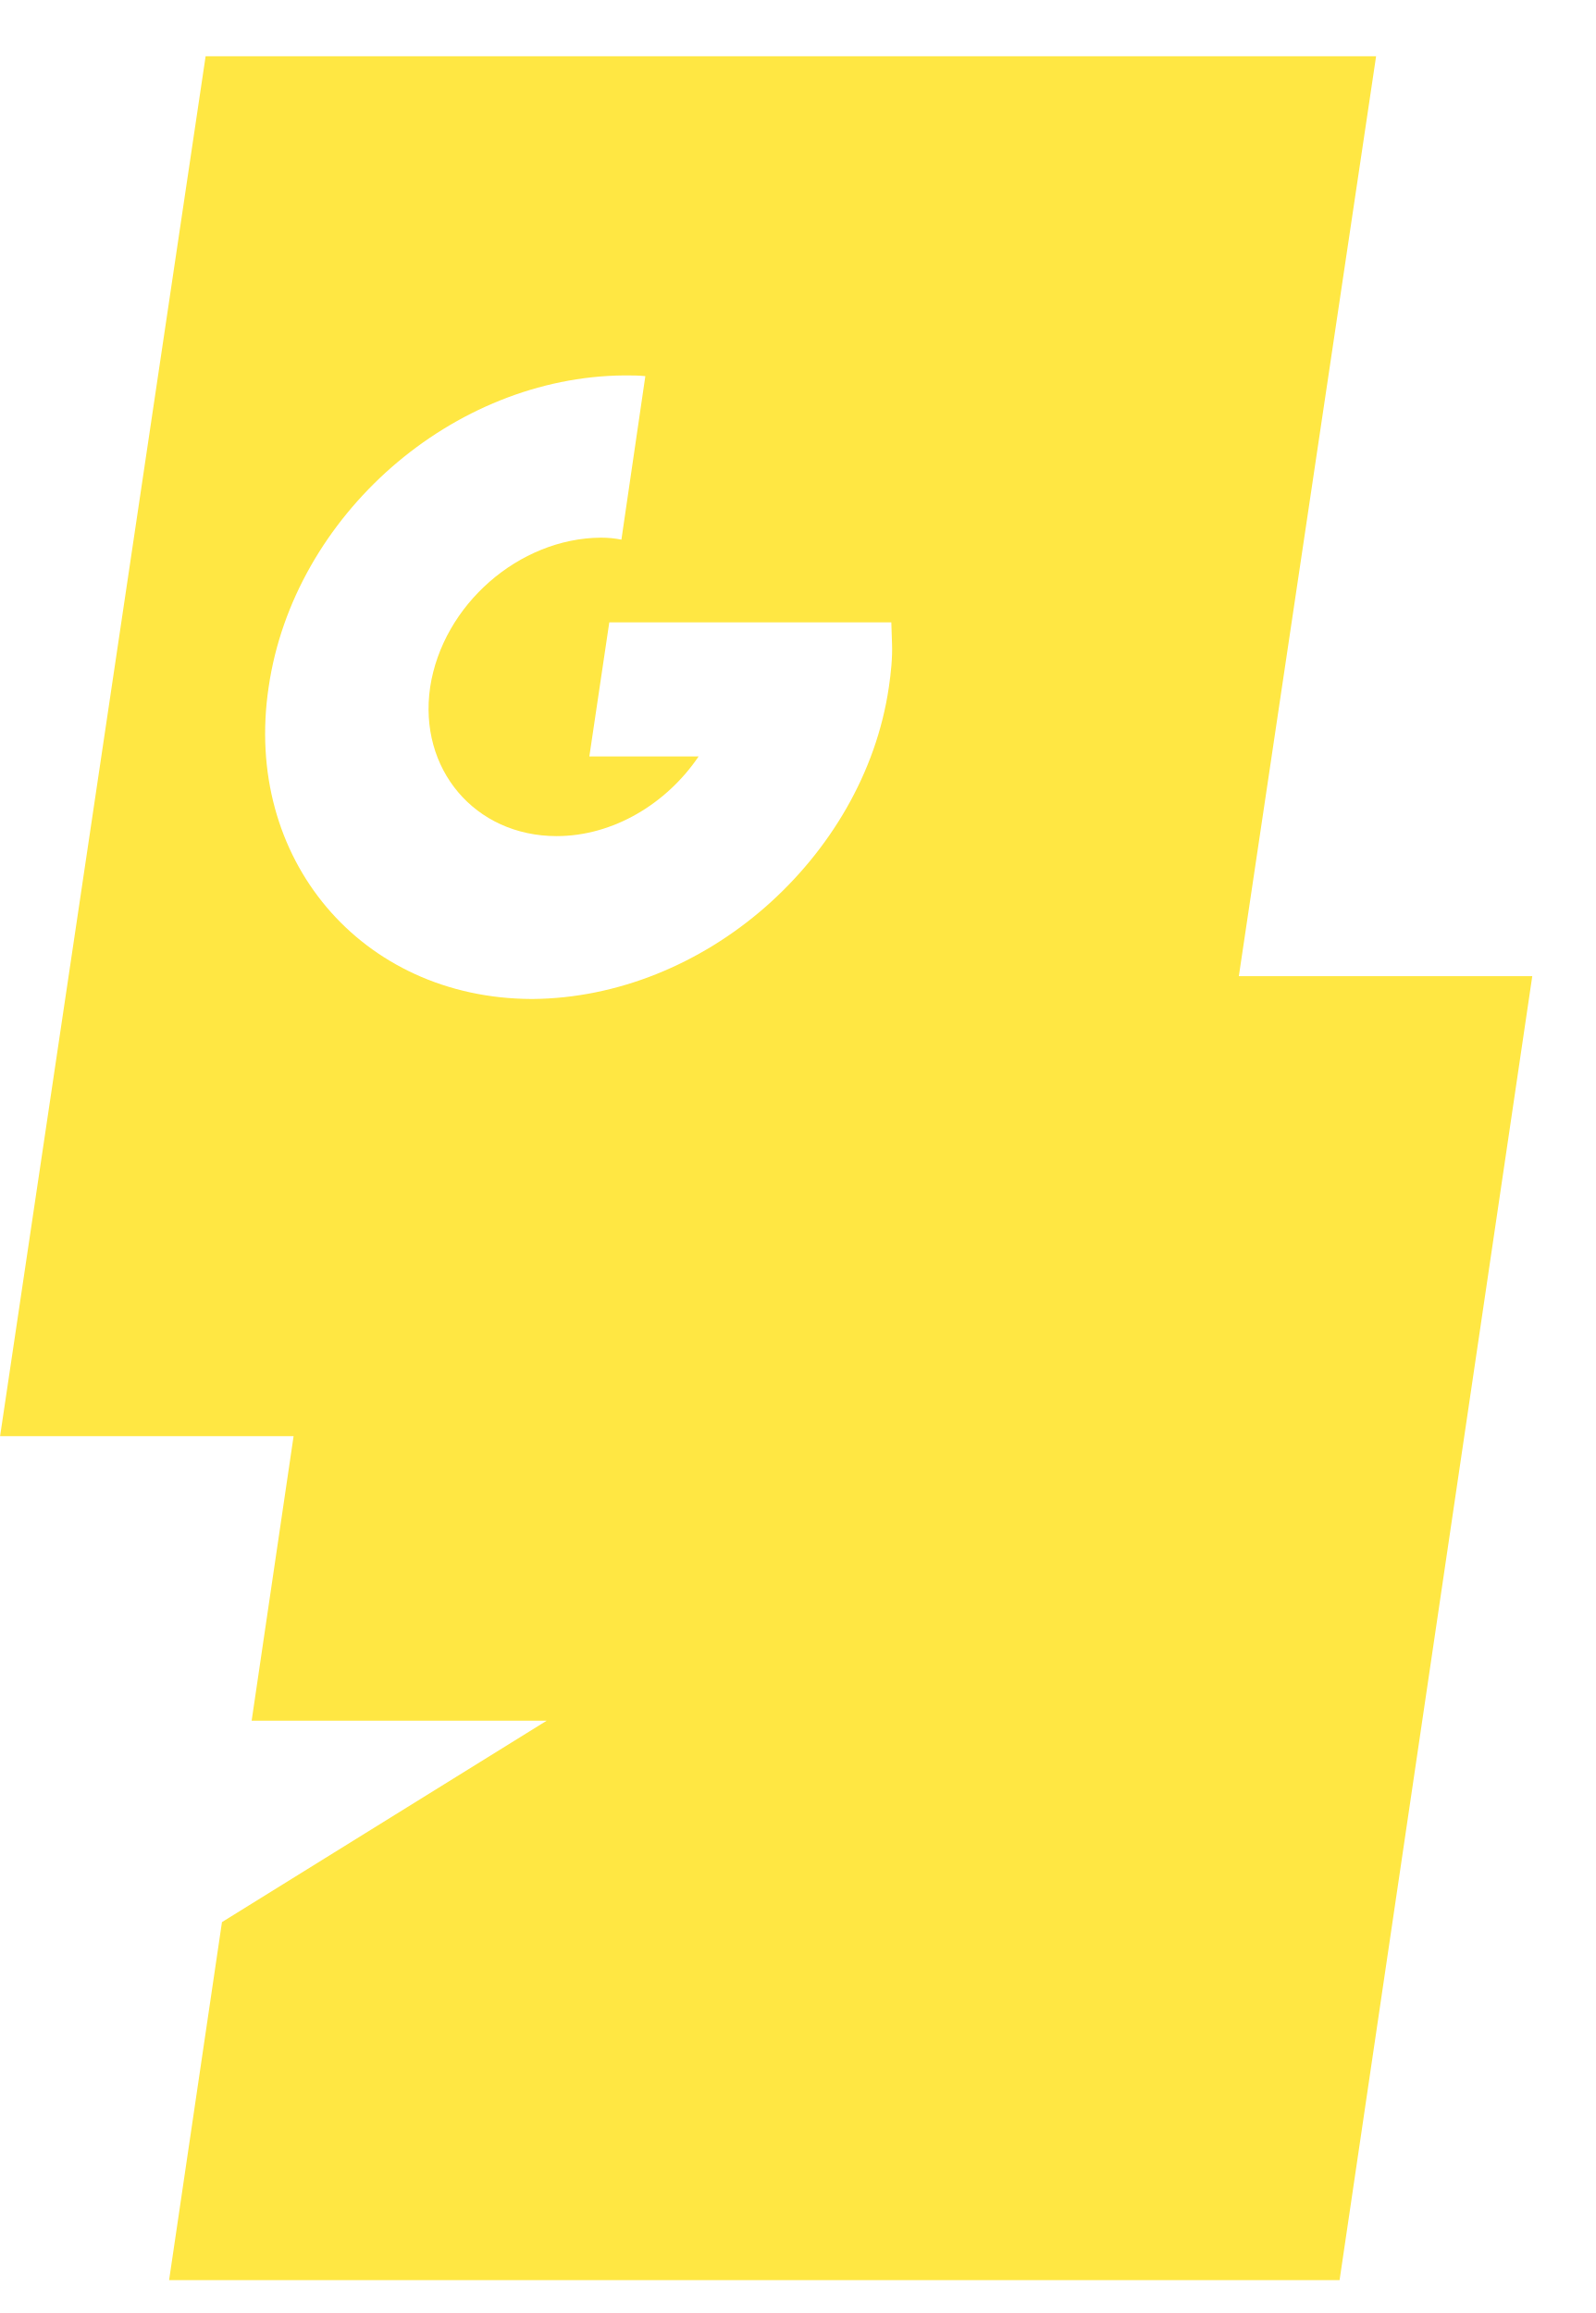
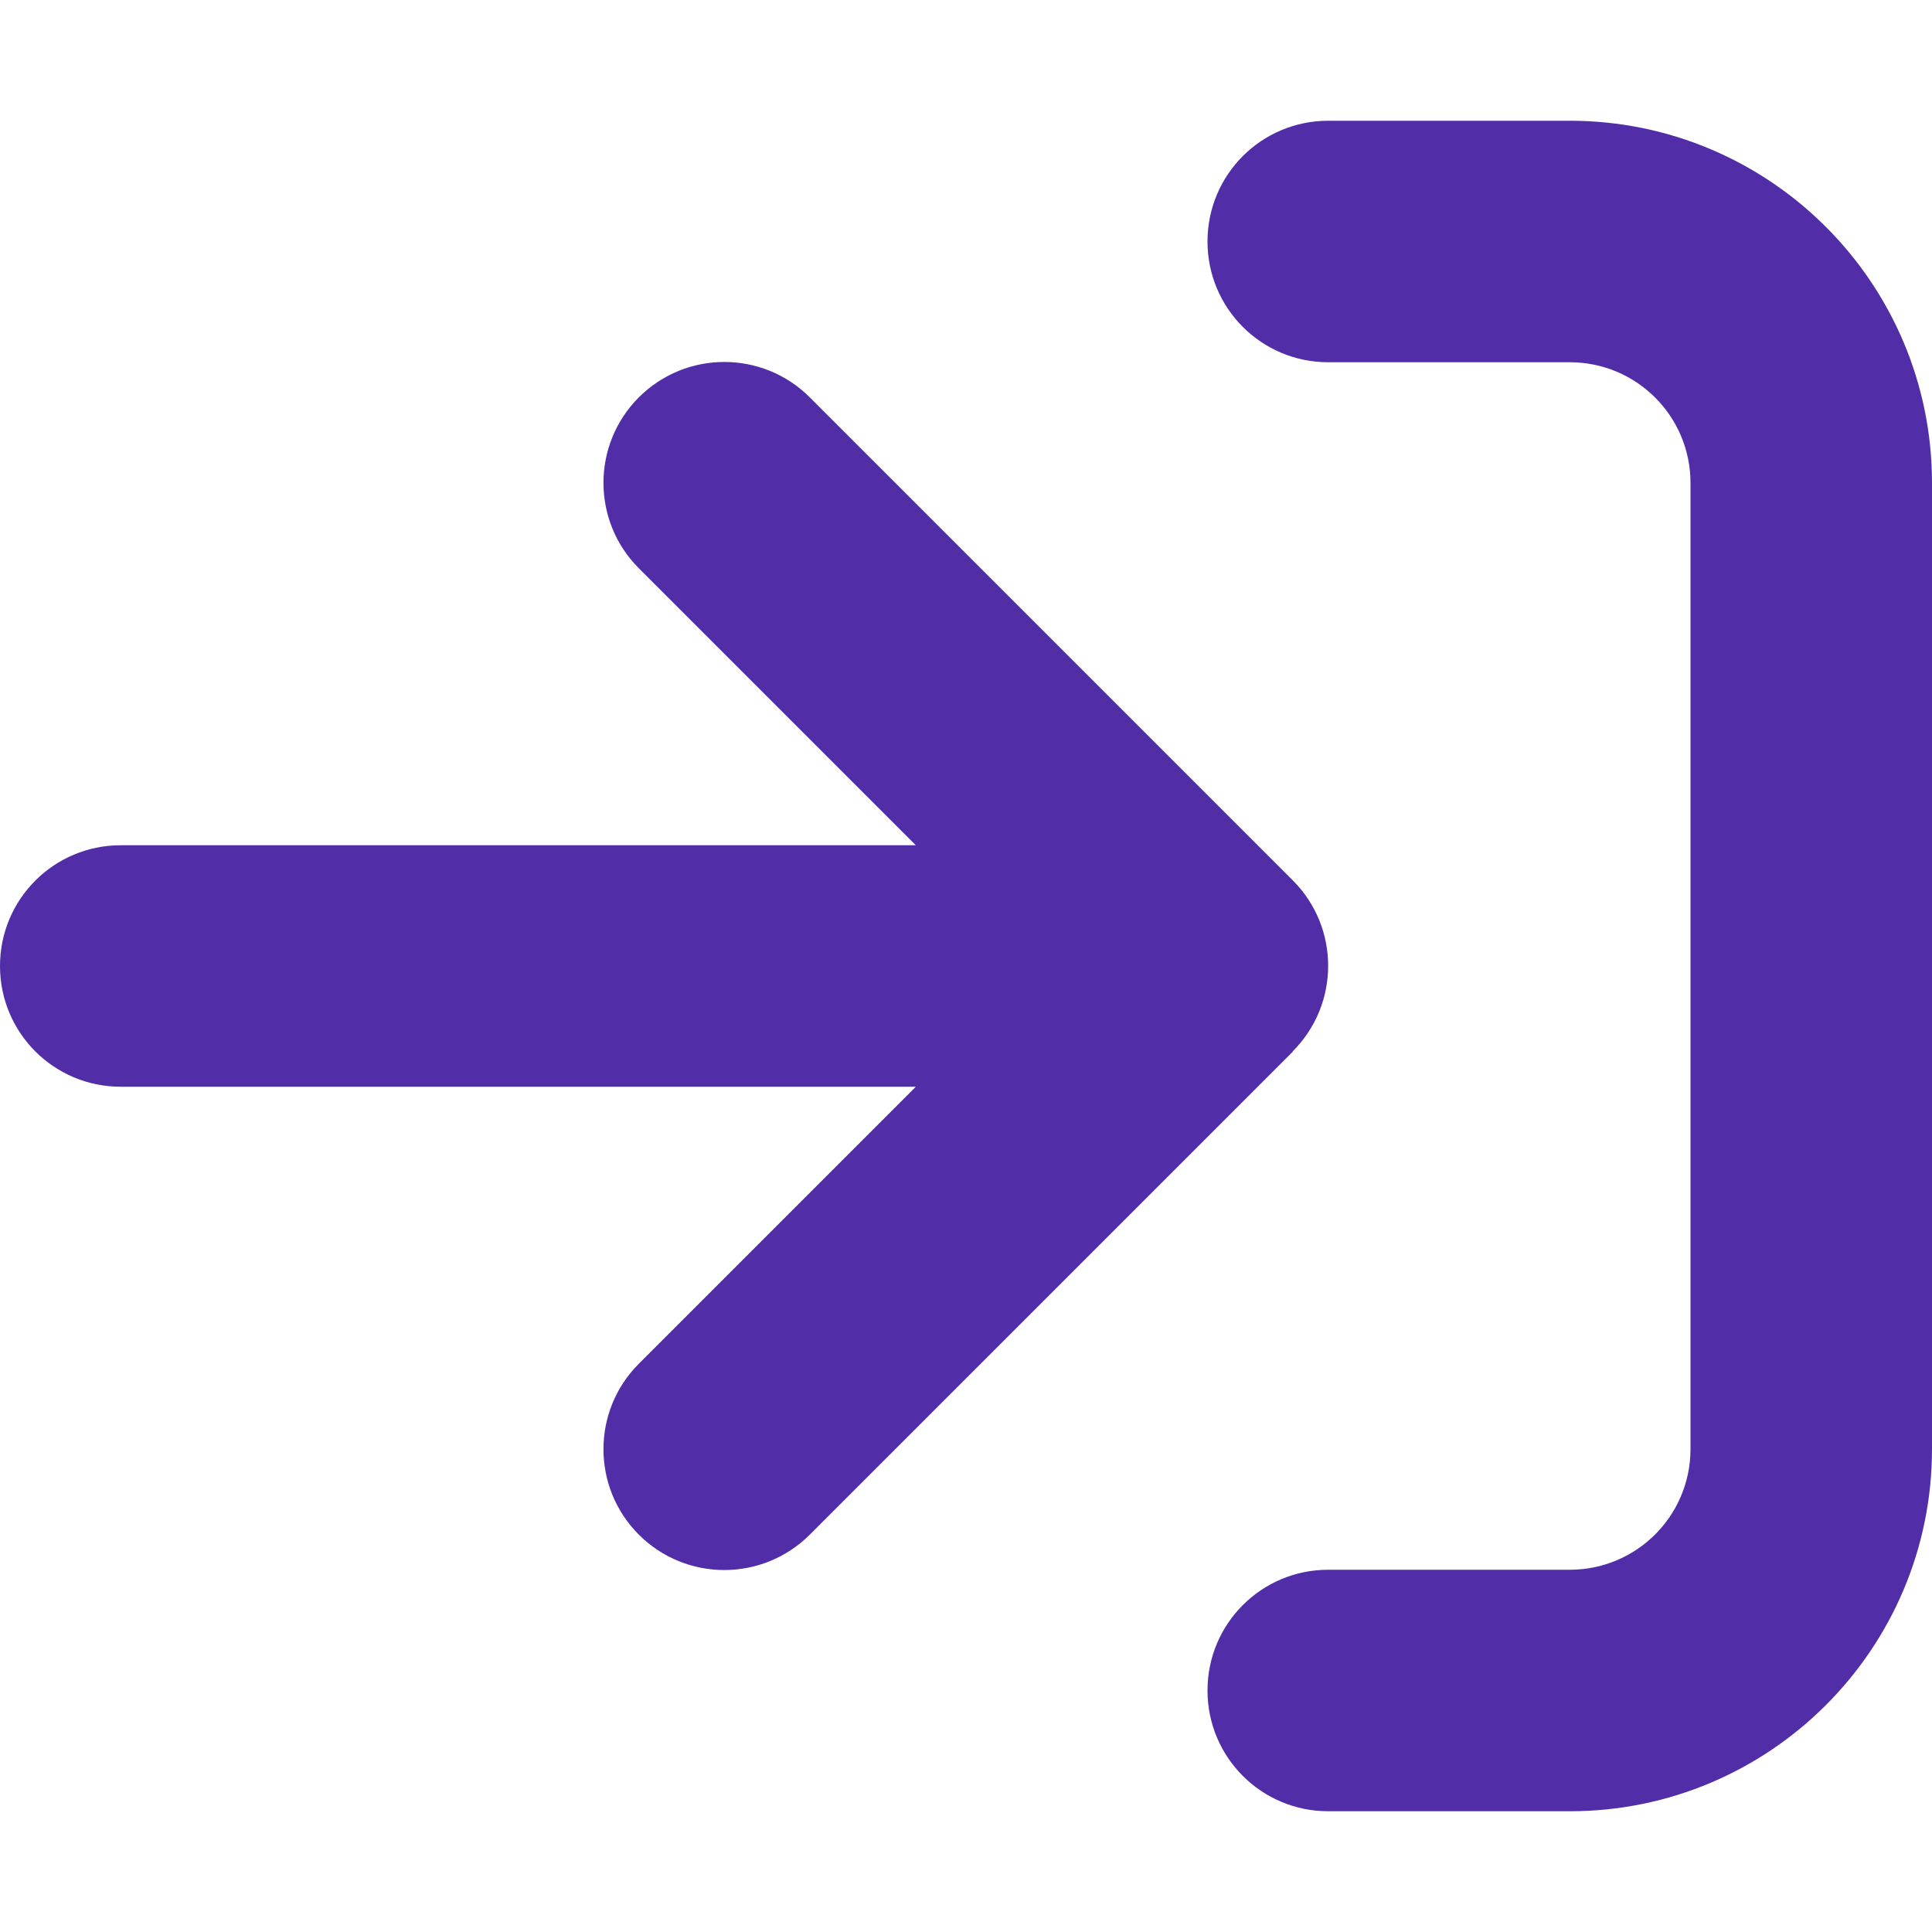
- <svg xmlns="http://www.w3.org/2000/svg" width="20" height="29" viewBox="0 0 20 29" fill="none">
-   <path d="M11.144 8.616C10.987 9.691 10.402 10.666 9.592 11.375C8.782 12.083 7.746 12.516 6.679 12.525H6.671H6.663C4.529 12.516 3.046 10.767 3.368 8.616C3.524 7.541 4.101 6.566 4.911 5.857C5.721 5.149 6.757 4.716 7.823 4.707H7.832H7.84C7.924 4.707 8.007 4.707 8.091 4.716L7.791 6.766C7.707 6.749 7.623 6.741 7.532 6.741C6.507 6.749 5.551 7.583 5.393 8.616C5.243 9.641 5.954 10.483 6.979 10.483C7.69 10.483 8.36 10.074 8.759 9.484H7.389L7.639 7.803H11.175L11.184 8.074C11.19 8.249 11.171 8.433 11.144 8.616ZM15.532 12.239L17.253 0.705H2.578L0.001 18.006H3.681L3.155 21.574H6.854L2.783 24.099L2.12 28.588H16.795L19.211 12.239H15.532Z" fill="#FFE743" />
+ <svg xmlns="http://www.w3.org/2000/svg" viewBox="0 0 512 512">
+   <path fill="#512da8" d="M352 96l64 0c17.7 0 32 14.3 32 32l0 256c0 17.7-14.3 32-32 32l-64 0c-17.7 0-32 14.3-32 32s14.3 32 32 32l64 0c53 0 96-43 96-96l0-256c0-53-43-96-96-96l-64 0c-17.7 0-32 14.3-32 32s14.3 32 32 32zm-9.4 182.6c12.5-12.5 12.5-32.8 0-45.3l-128-128c-12.5-12.5-32.8-12.5-45.3 0s-12.5 32.8 0 45.3L242.7 224 32 224c-17.7 0-32 14.3-32 32s14.3 32 32 32l210.7 0-73.4 73.4c-12.5 12.5-12.5 32.8 0 45.3s32.8 12.5 45.3 0l128-128z" />
</svg>
